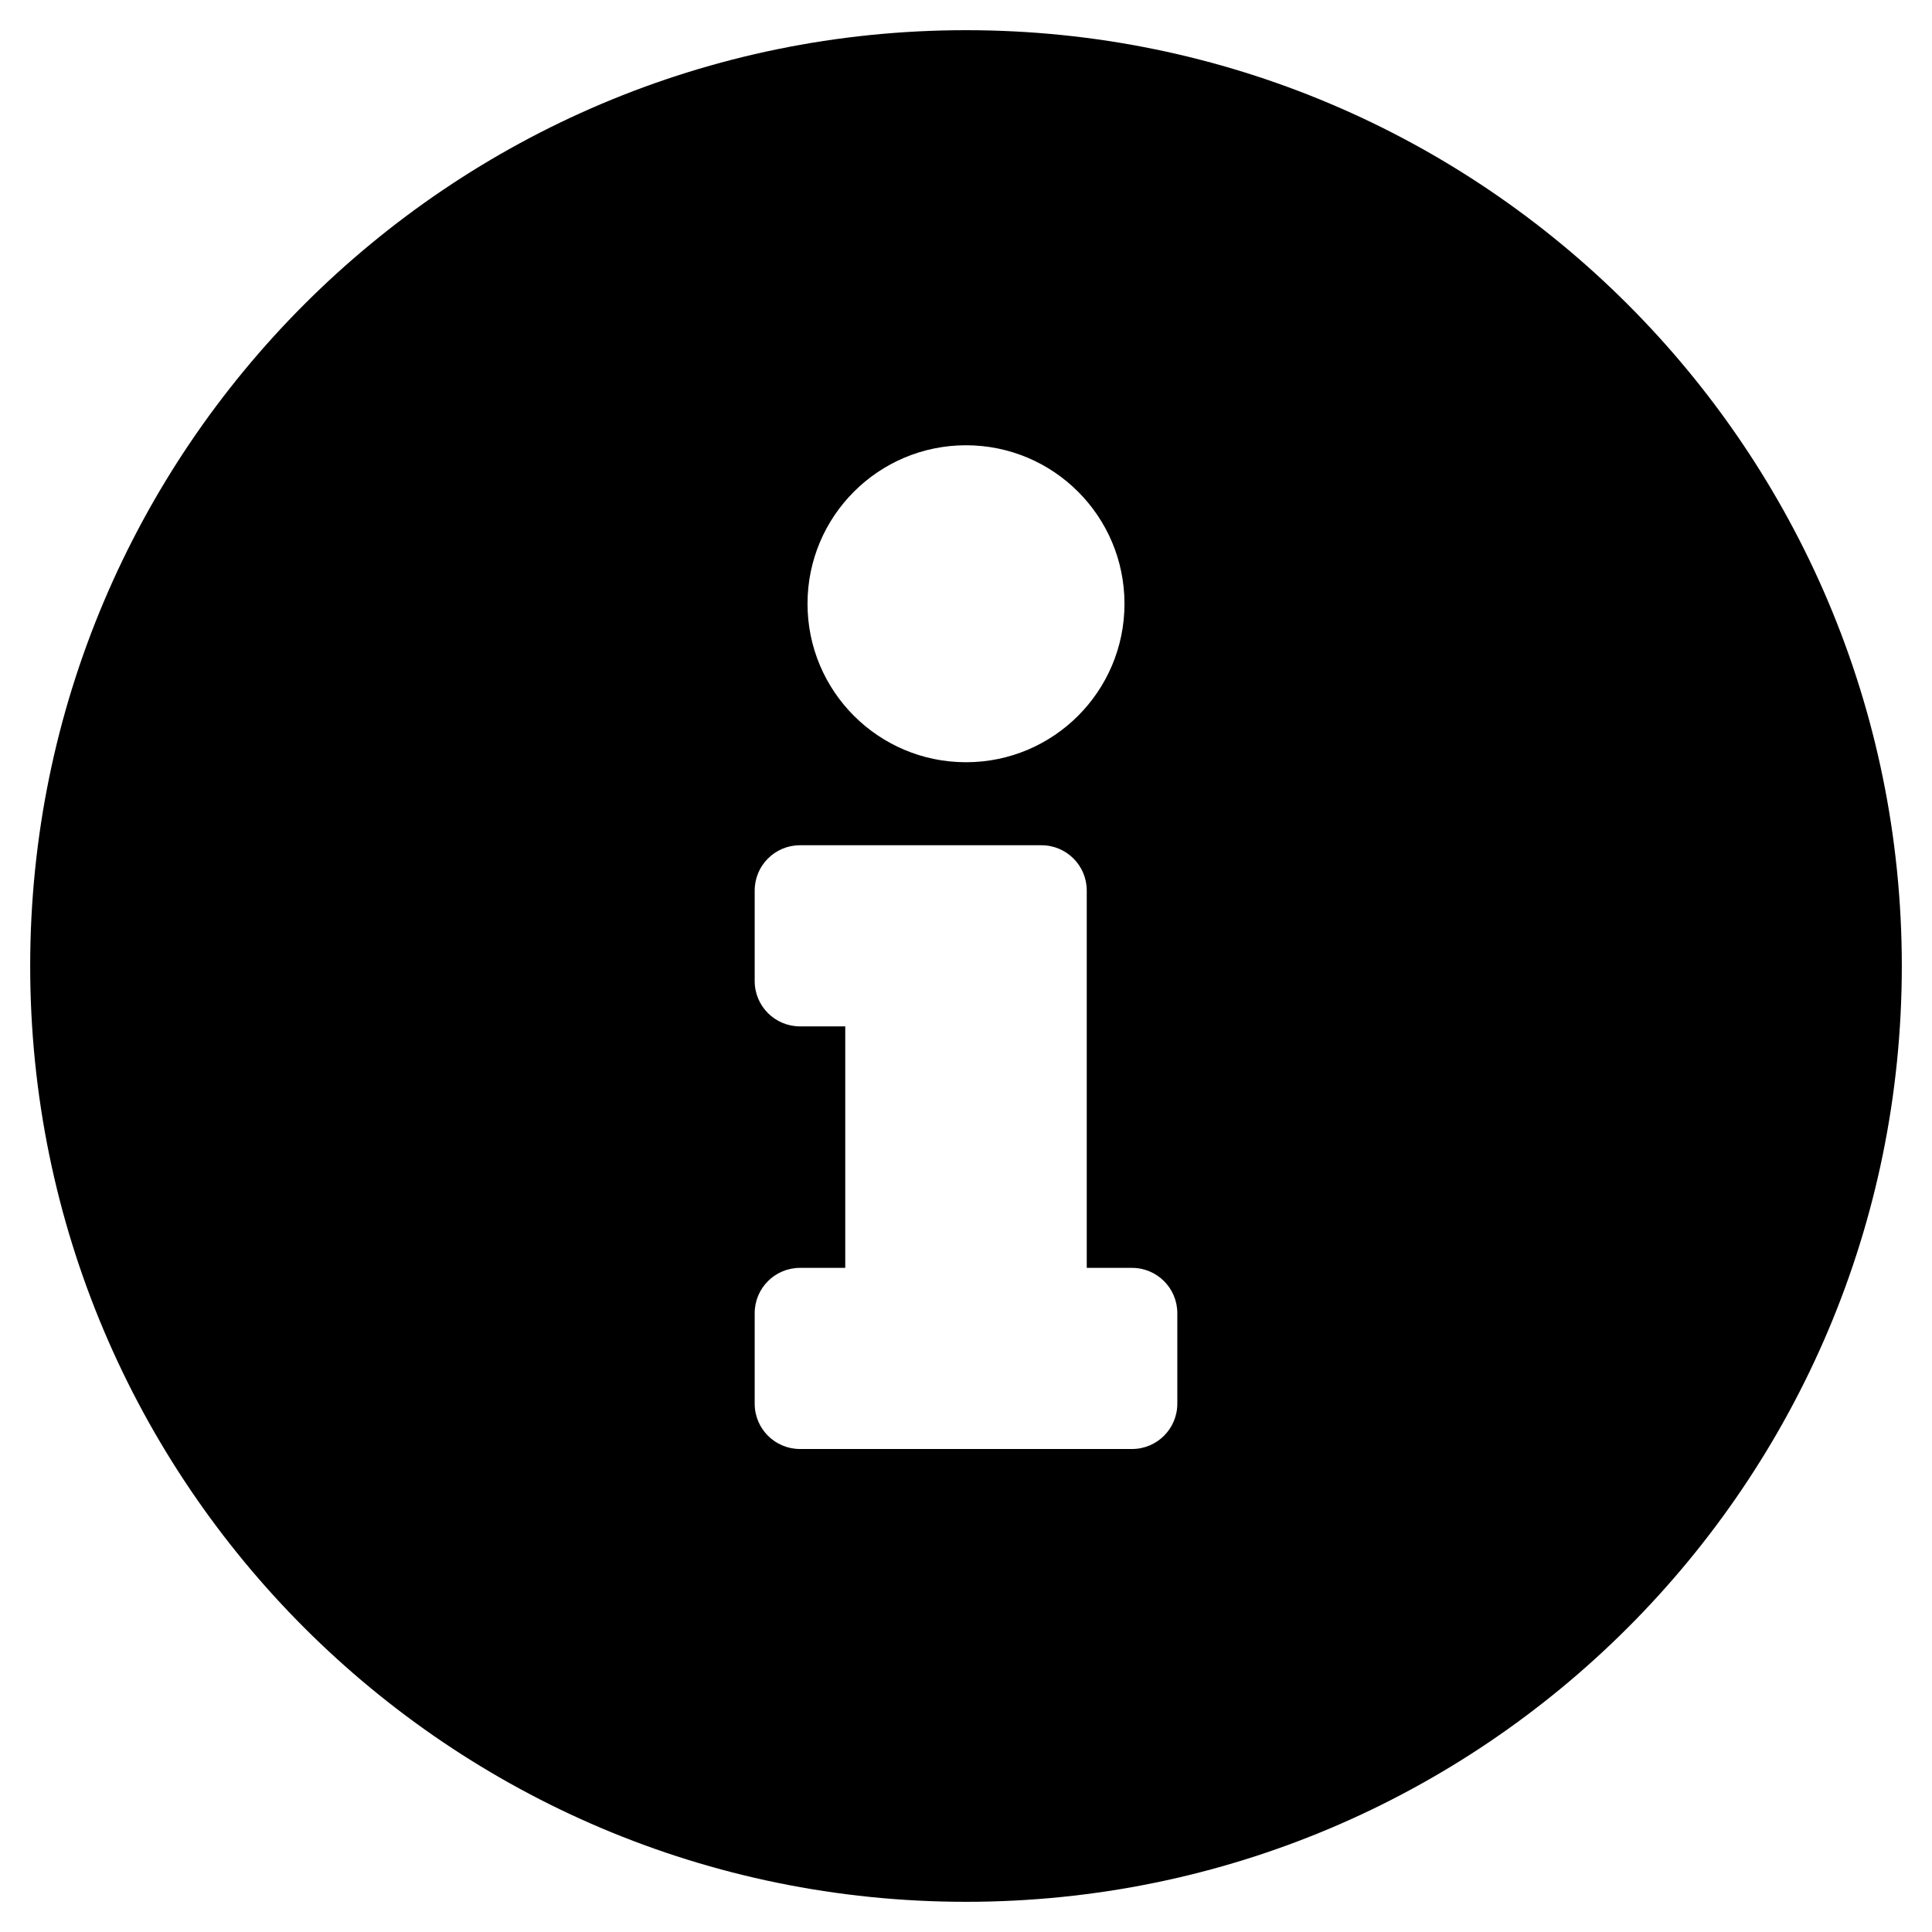
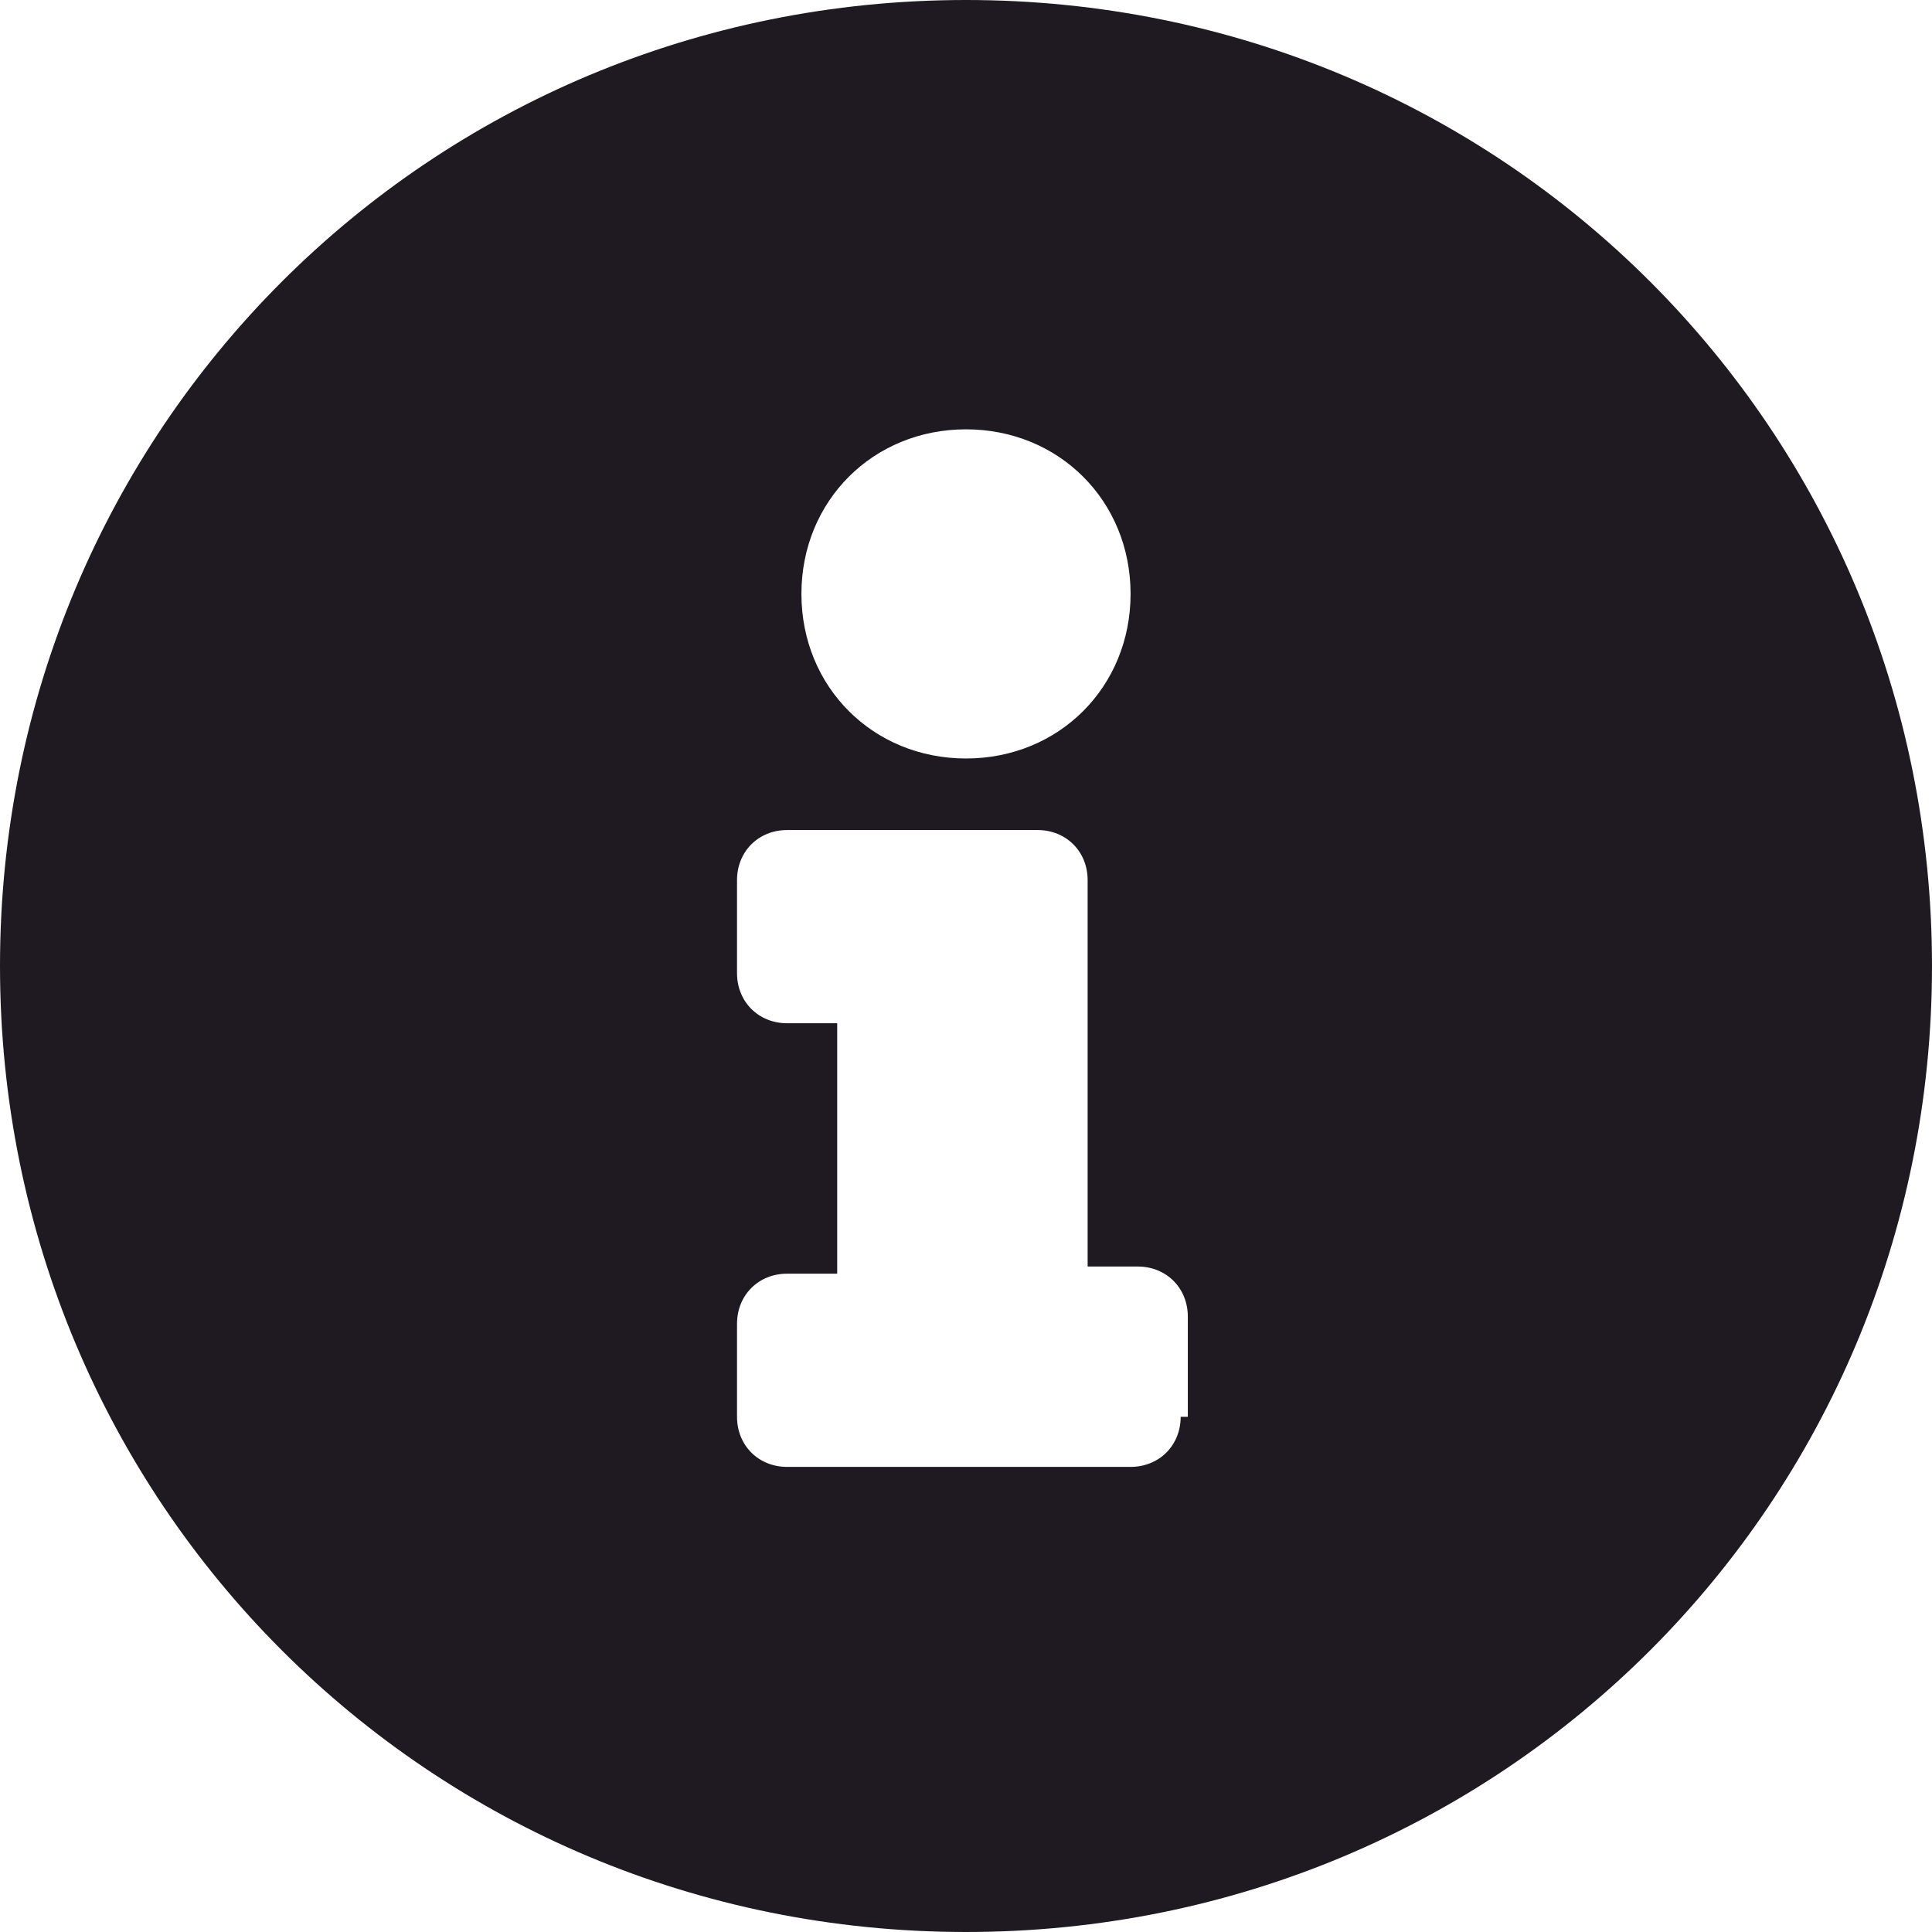
- <svg xmlns="http://www.w3.org/2000/svg" viewBox="0 0 512 512">
-   <path d="M256 8C119.043 8 8 119.083 8 256c0 136.997 111.043 248 248 248s248-111.003 248-248C504 119.083 392.957 8 256 8zm0 110c23.196 0 42 18.804 42 42s-18.804 42-42 42-42-18.804-42-42 18.804-42 42-42zm56 254c0 6.627-5.373 12-12 12h-88c-6.627 0-12-5.373-12-12v-24c0-6.627 5.373-12 12-12h12v-64h-12c-6.627 0-12-5.373-12-12v-24c0-6.627 5.373-12 12-12h64c6.627 0 12 5.373 12 12v100h12c6.627 0 12 5.373 12 12v24z" />
+ <svg xmlns="http://www.w3.org/2000/svg" version="1.1" id="Camada_1" x="0px" y="0px" viewBox="0 0 27 27" style="enable-background:new 0 0 27 27;" xml:space="preserve">
+   <style type="text/css">
+ 	.st0{fill:#1F1A21;}
+ </style>
+   <path class="st0" d="M13.5,0C6,0,0,6,0,13.5C0,21,6,27,13.5,27S27,21,27,13.5C27,6,21,0,13.5,0z M13.5,6c1.3,0,2.3,1,2.3,2.3  s-1,2.3-2.3,2.3s-2.3-1-2.3-2.3S12.2,6,13.5,6z M16.5,19.8c0,0.4-0.3,0.7-0.7,0.7h-4.8c-0.4,0-0.7-0.3-0.7-0.7v-1.3  c0-0.4,0.3-0.7,0.7-0.7h0.7v-3.5h-0.7c-0.4,0-0.7-0.3-0.7-0.7v-1.3c0-0.4,0.3-0.7,0.7-0.7h3.5c0.4,0,0.7,0.3,0.7,0.7v5.4h0.7  c0.4,0,0.7,0.3,0.7,0.7V19.8z" />
</svg>
